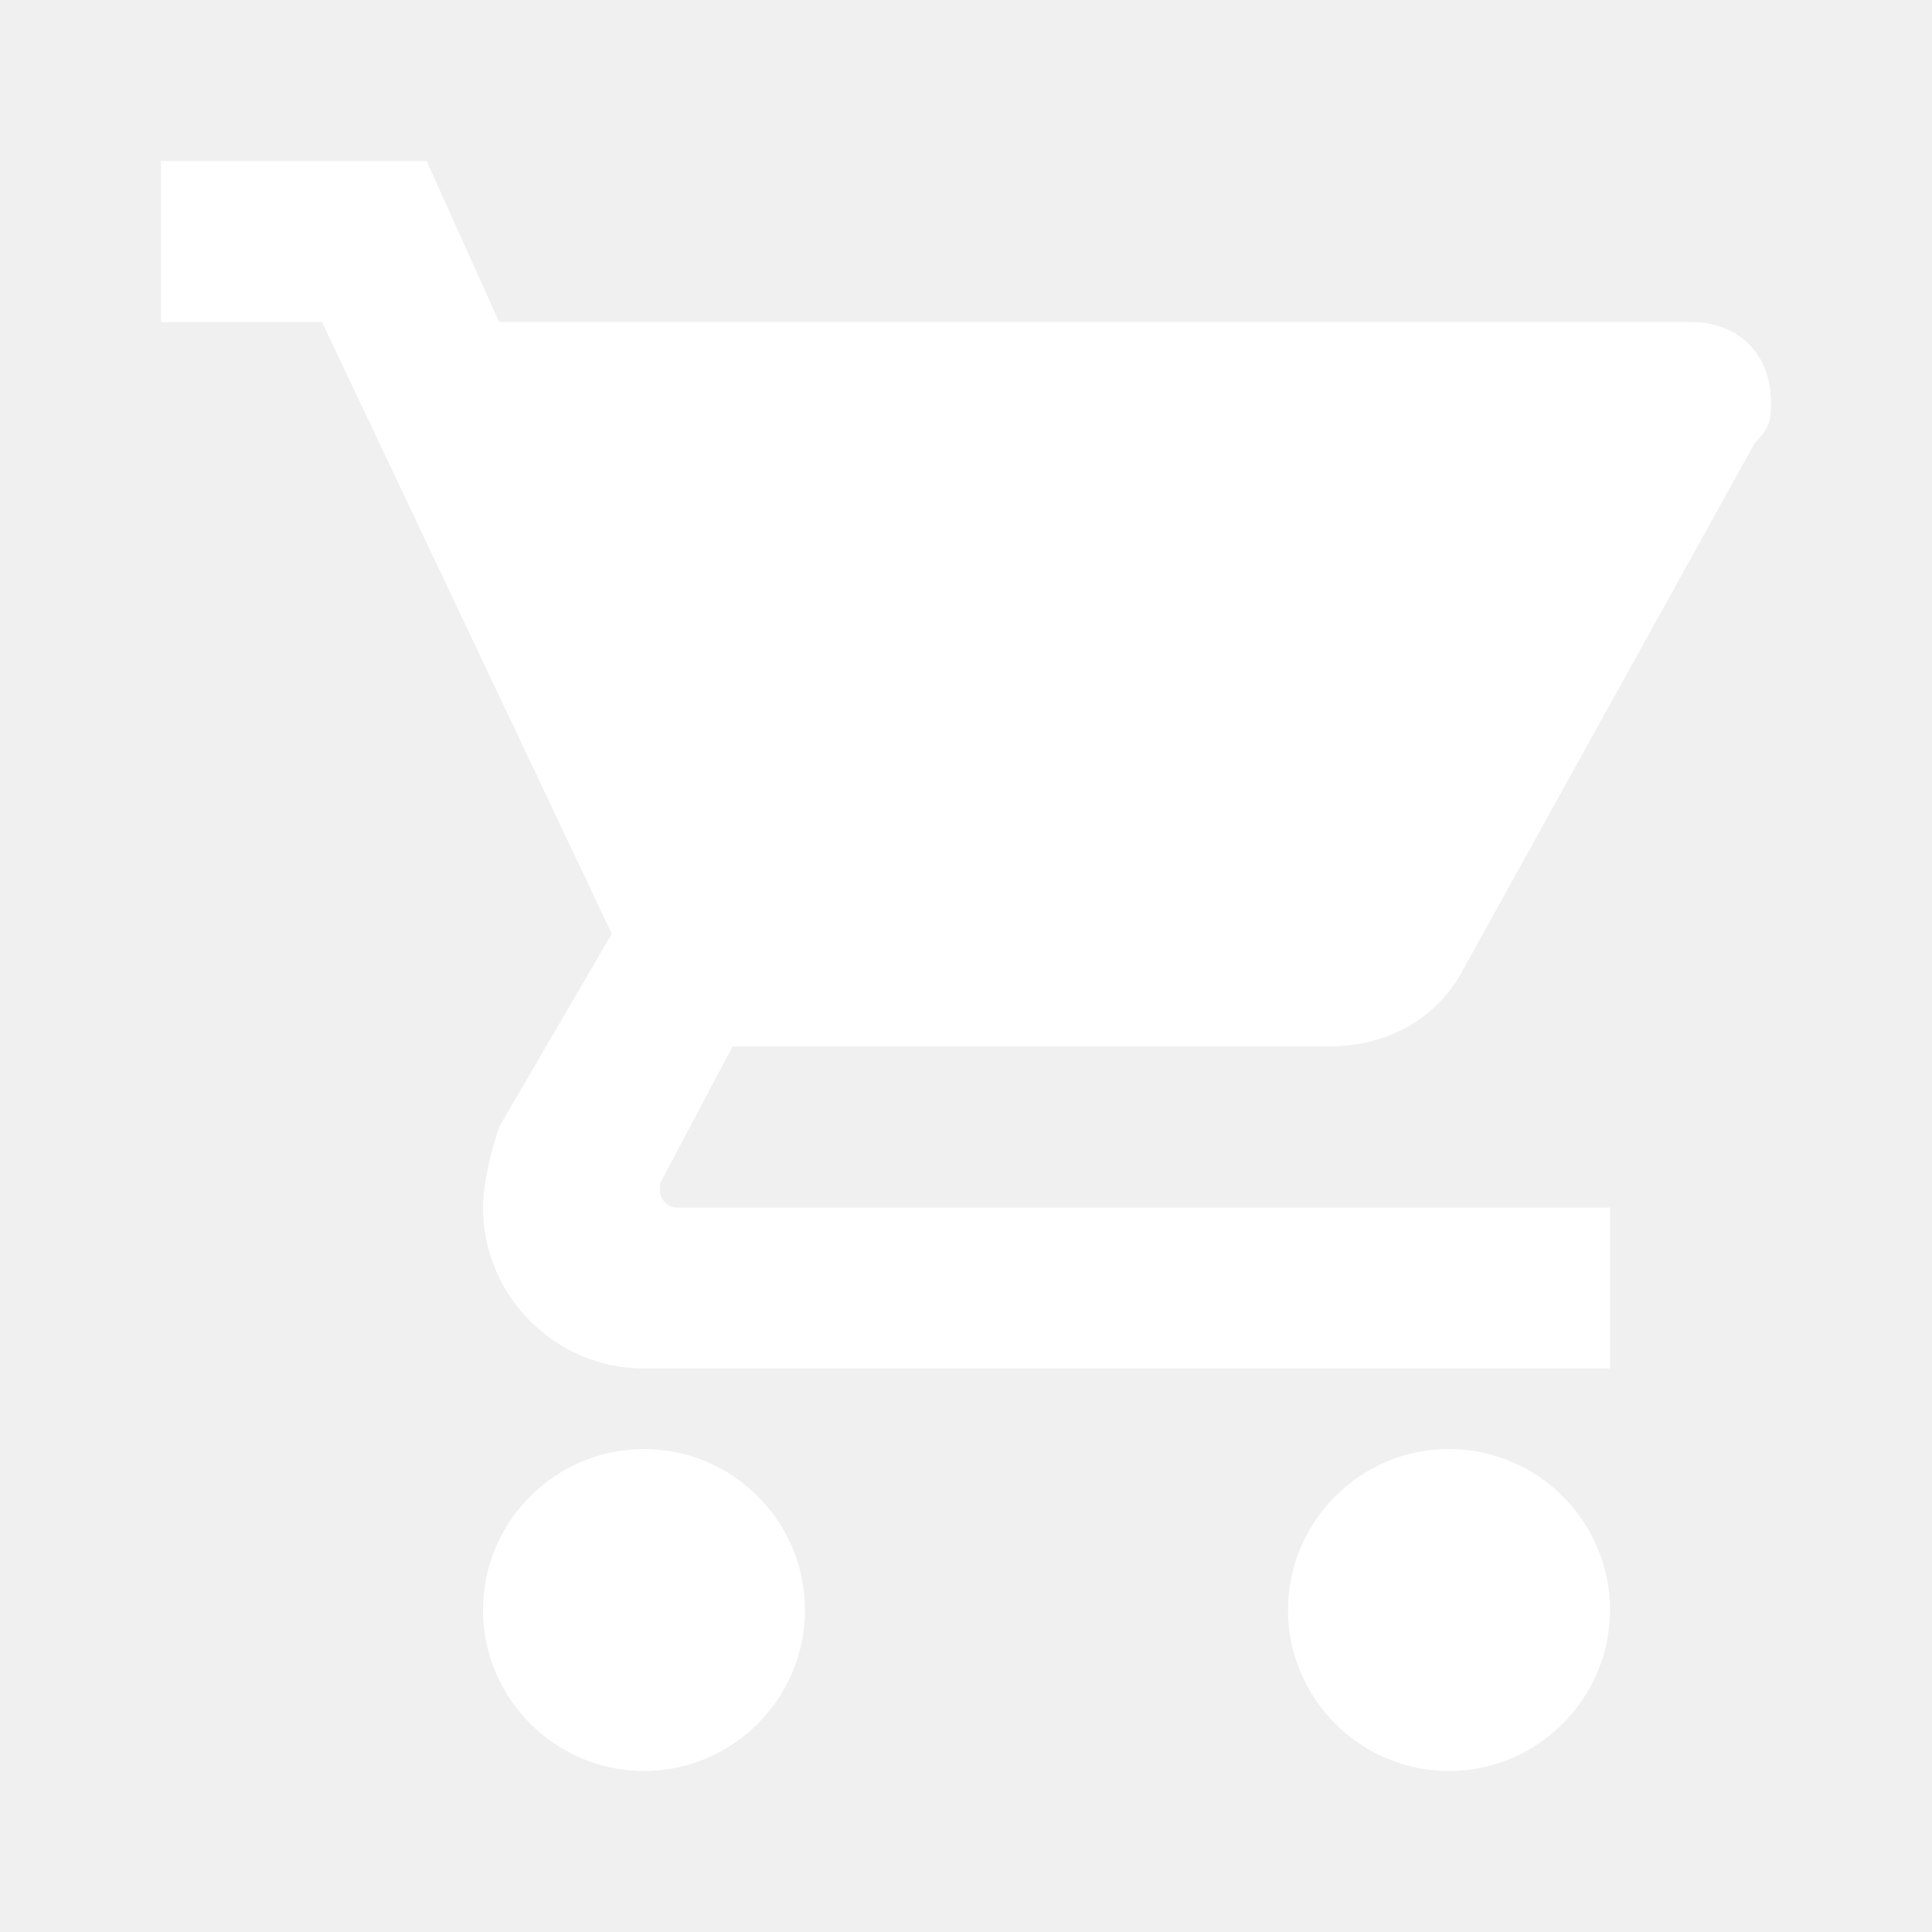
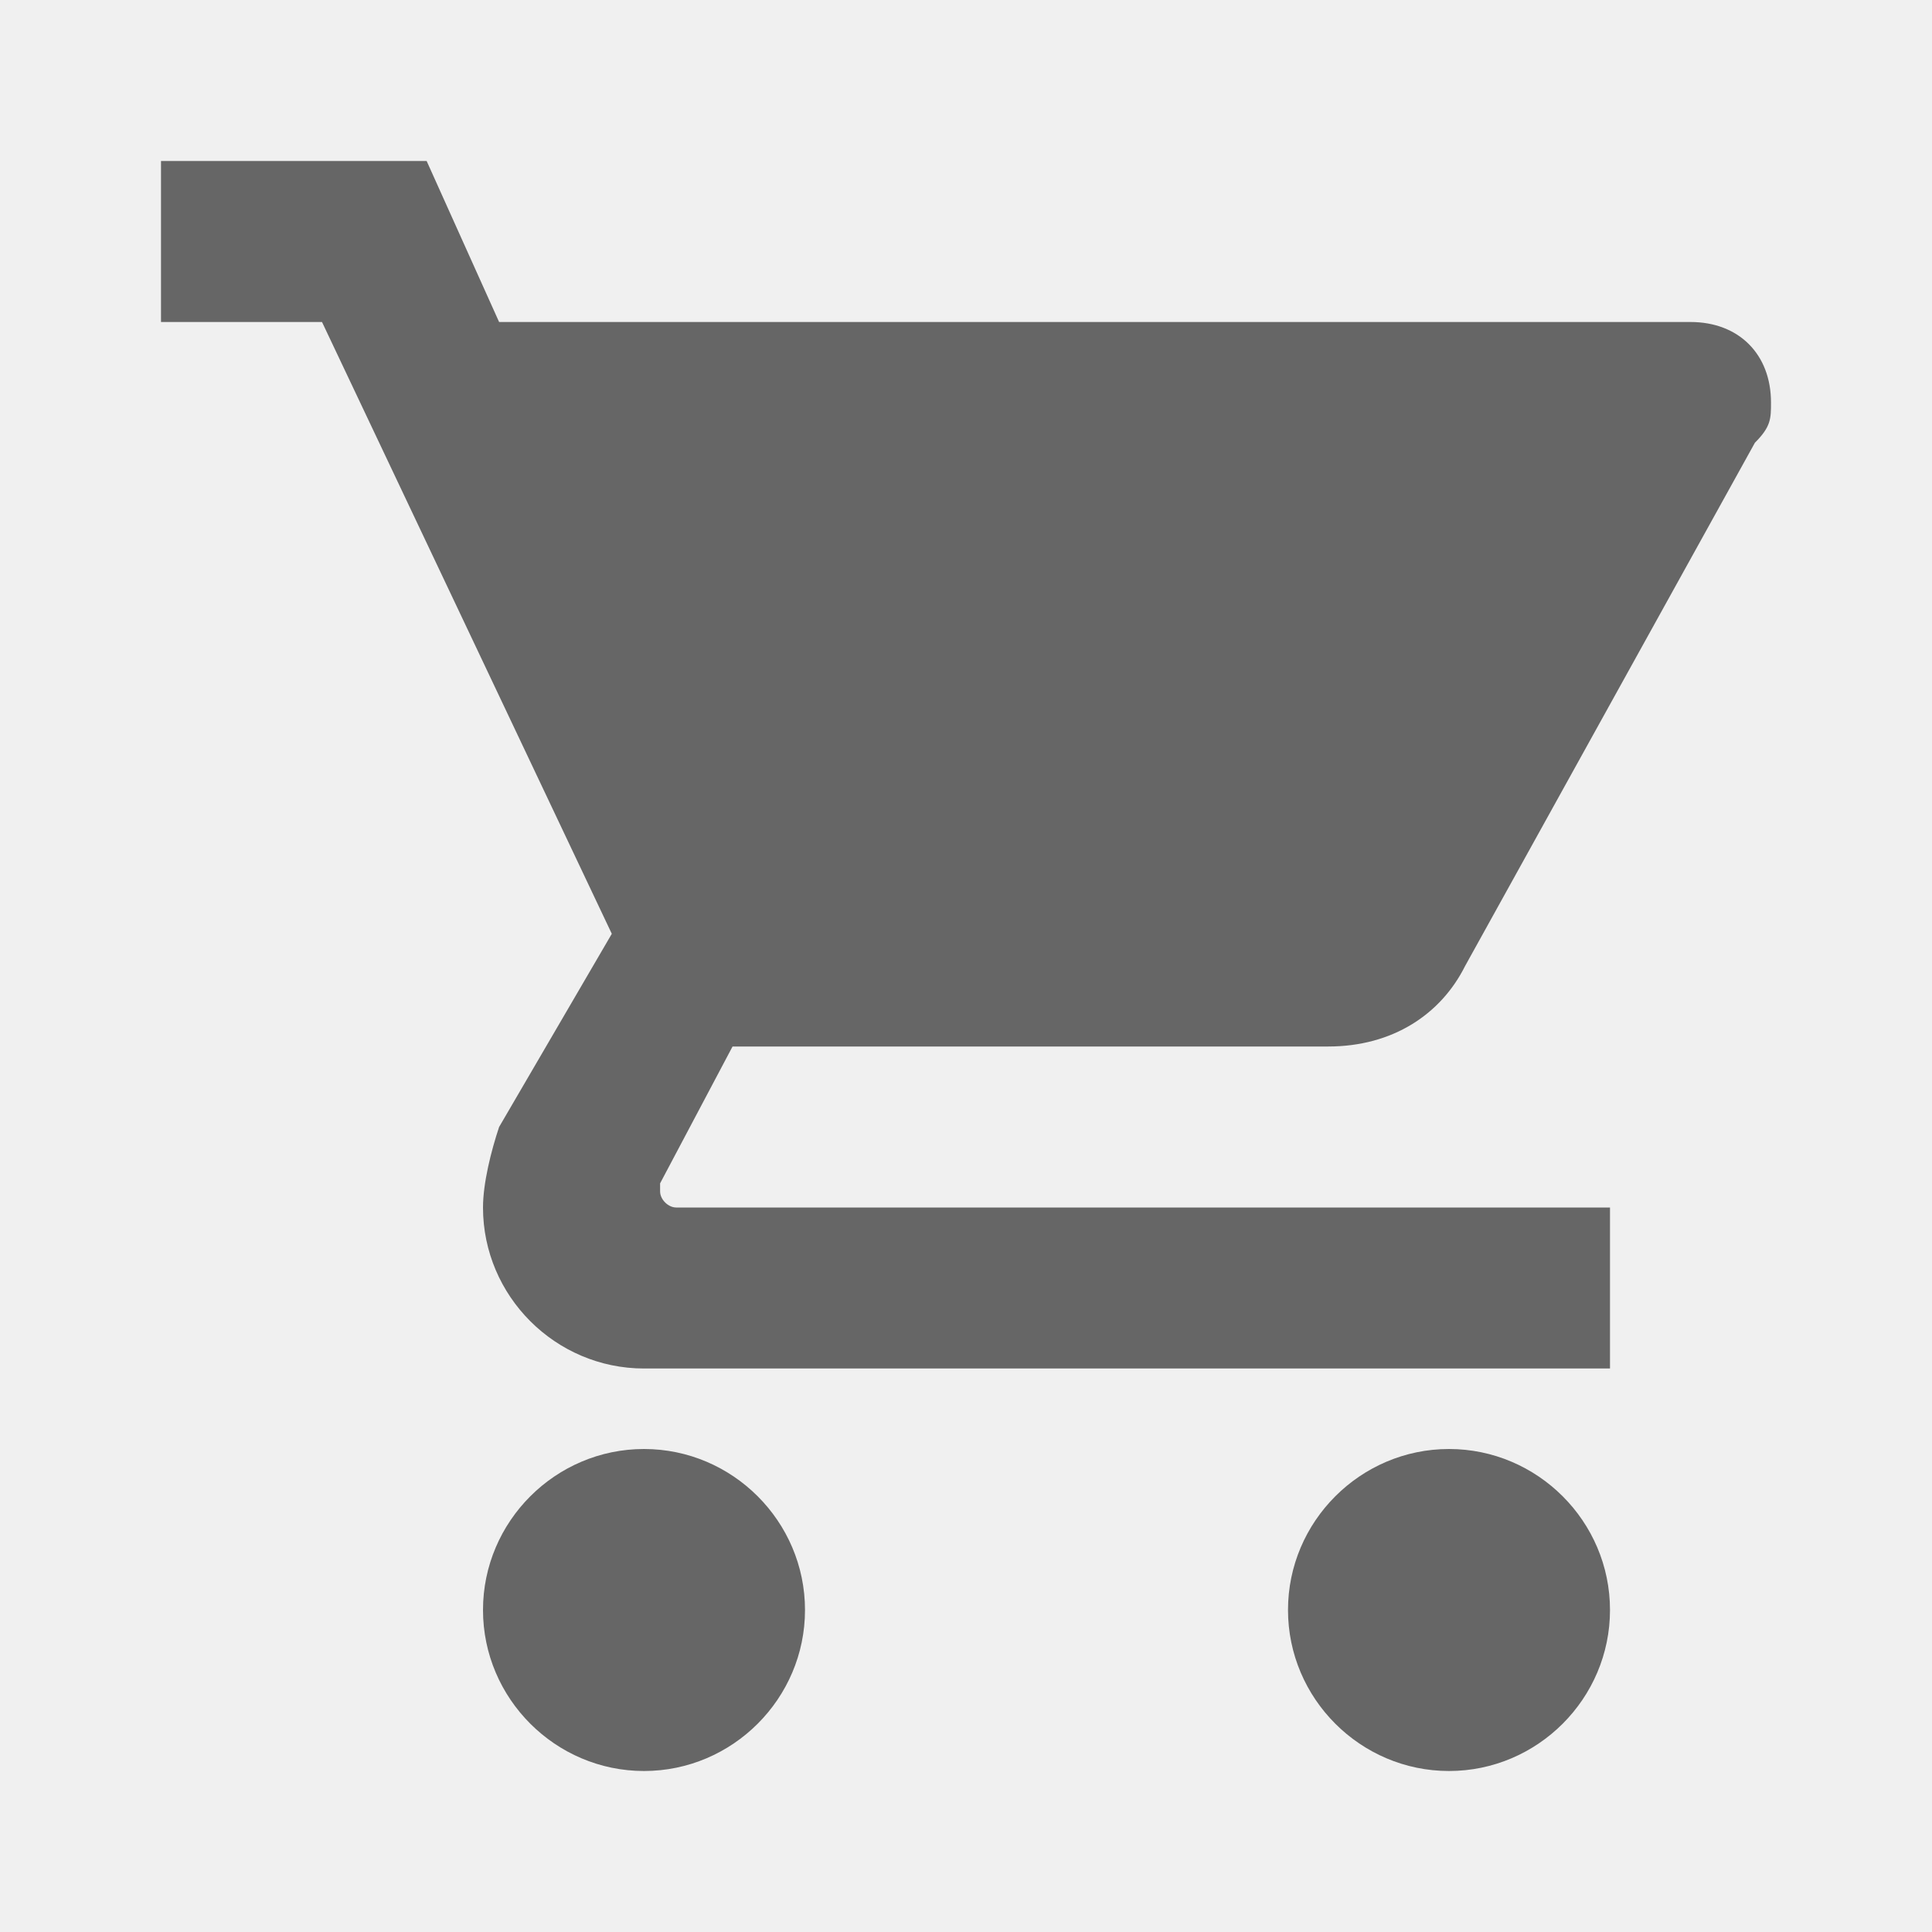
<svg xmlns="http://www.w3.org/2000/svg" width="24" height="24">
  <g fill="none" fill-rule="evenodd">
    <path d="M0 0h24v24H0z" />
-     <path fill="#FFF" fill-rule="nonzero" d="M8 18c-1.1 0-2 .9-2 2s.9 2 2 2 2-.9 2-2-.9-2-2-2zM2 2v2h2l3.6 7.6L6.2 14c-.1.3-.2.7-.2 1 0 1.1.9 2 2 2h12v-2H8.4c-.1 0-.2-.1-.2-.2v-.1l.9-1.7h7.4c.8 0 1.4-.4 1.7-1l3.6-6.5c.2-.2.2-.3.2-.5 0-.6-.4-1-1-1H6.2l-.9-2H2zm16 16c-1.1 0-2 .9-2 2s.9 2 2 2 2-.9 2-2-.9-2-2-2z" />
+     <path fill="#666" fill-rule="nonzero" d="M8 18c-1.1 0-2 .9-2 2s.9 2 2 2 2-.9 2-2-.9-2-2-2zM2 2v2h2l3.6 7.6L6.2 14c-.1.3-.2.7-.2 1 0 1.1.9 2 2 2h12v-2H8.4c-.1 0-.2-.1-.2-.2v-.1l.9-1.7h7.4c.8 0 1.4-.4 1.7-1l3.6-6.5c.2-.2.2-.3.2-.5 0-.6-.4-1-1-1H6.2l-.9-2H2zm16 16c-1.1 0-2 .9-2 2s.9 2 2 2 2-.9 2-2-.9-2-2-2z" />
  </g>
</svg>
